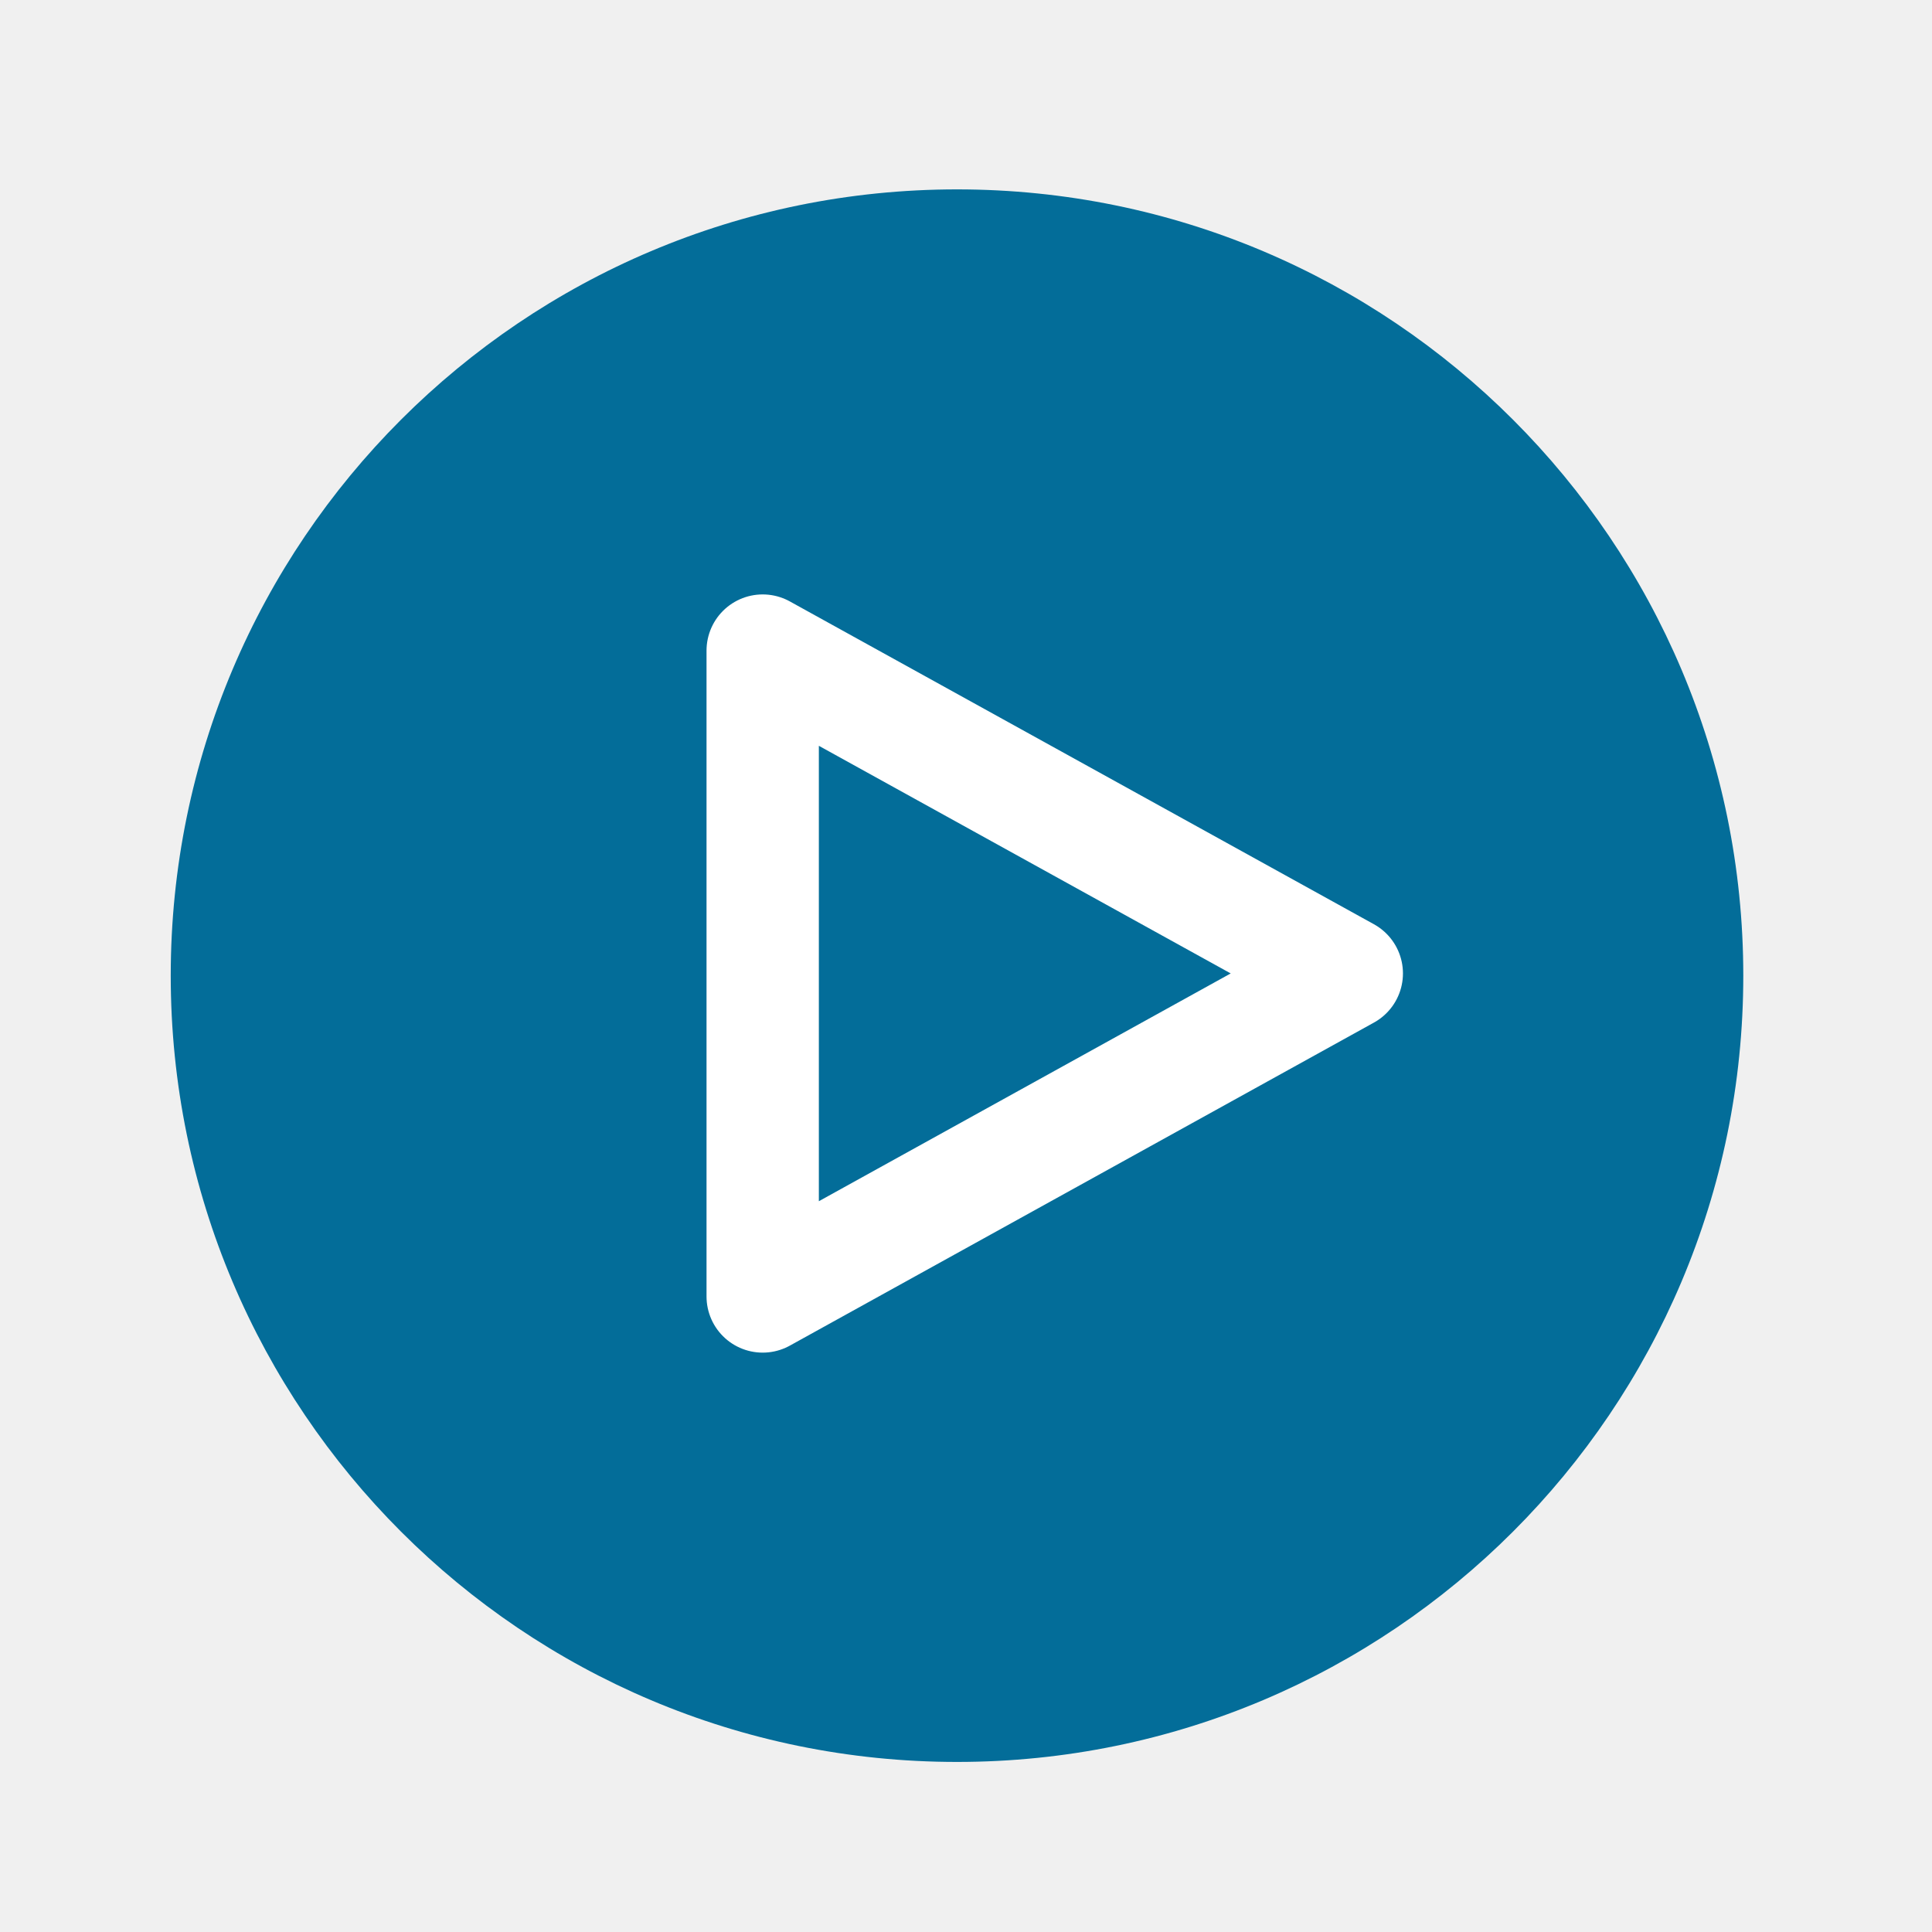
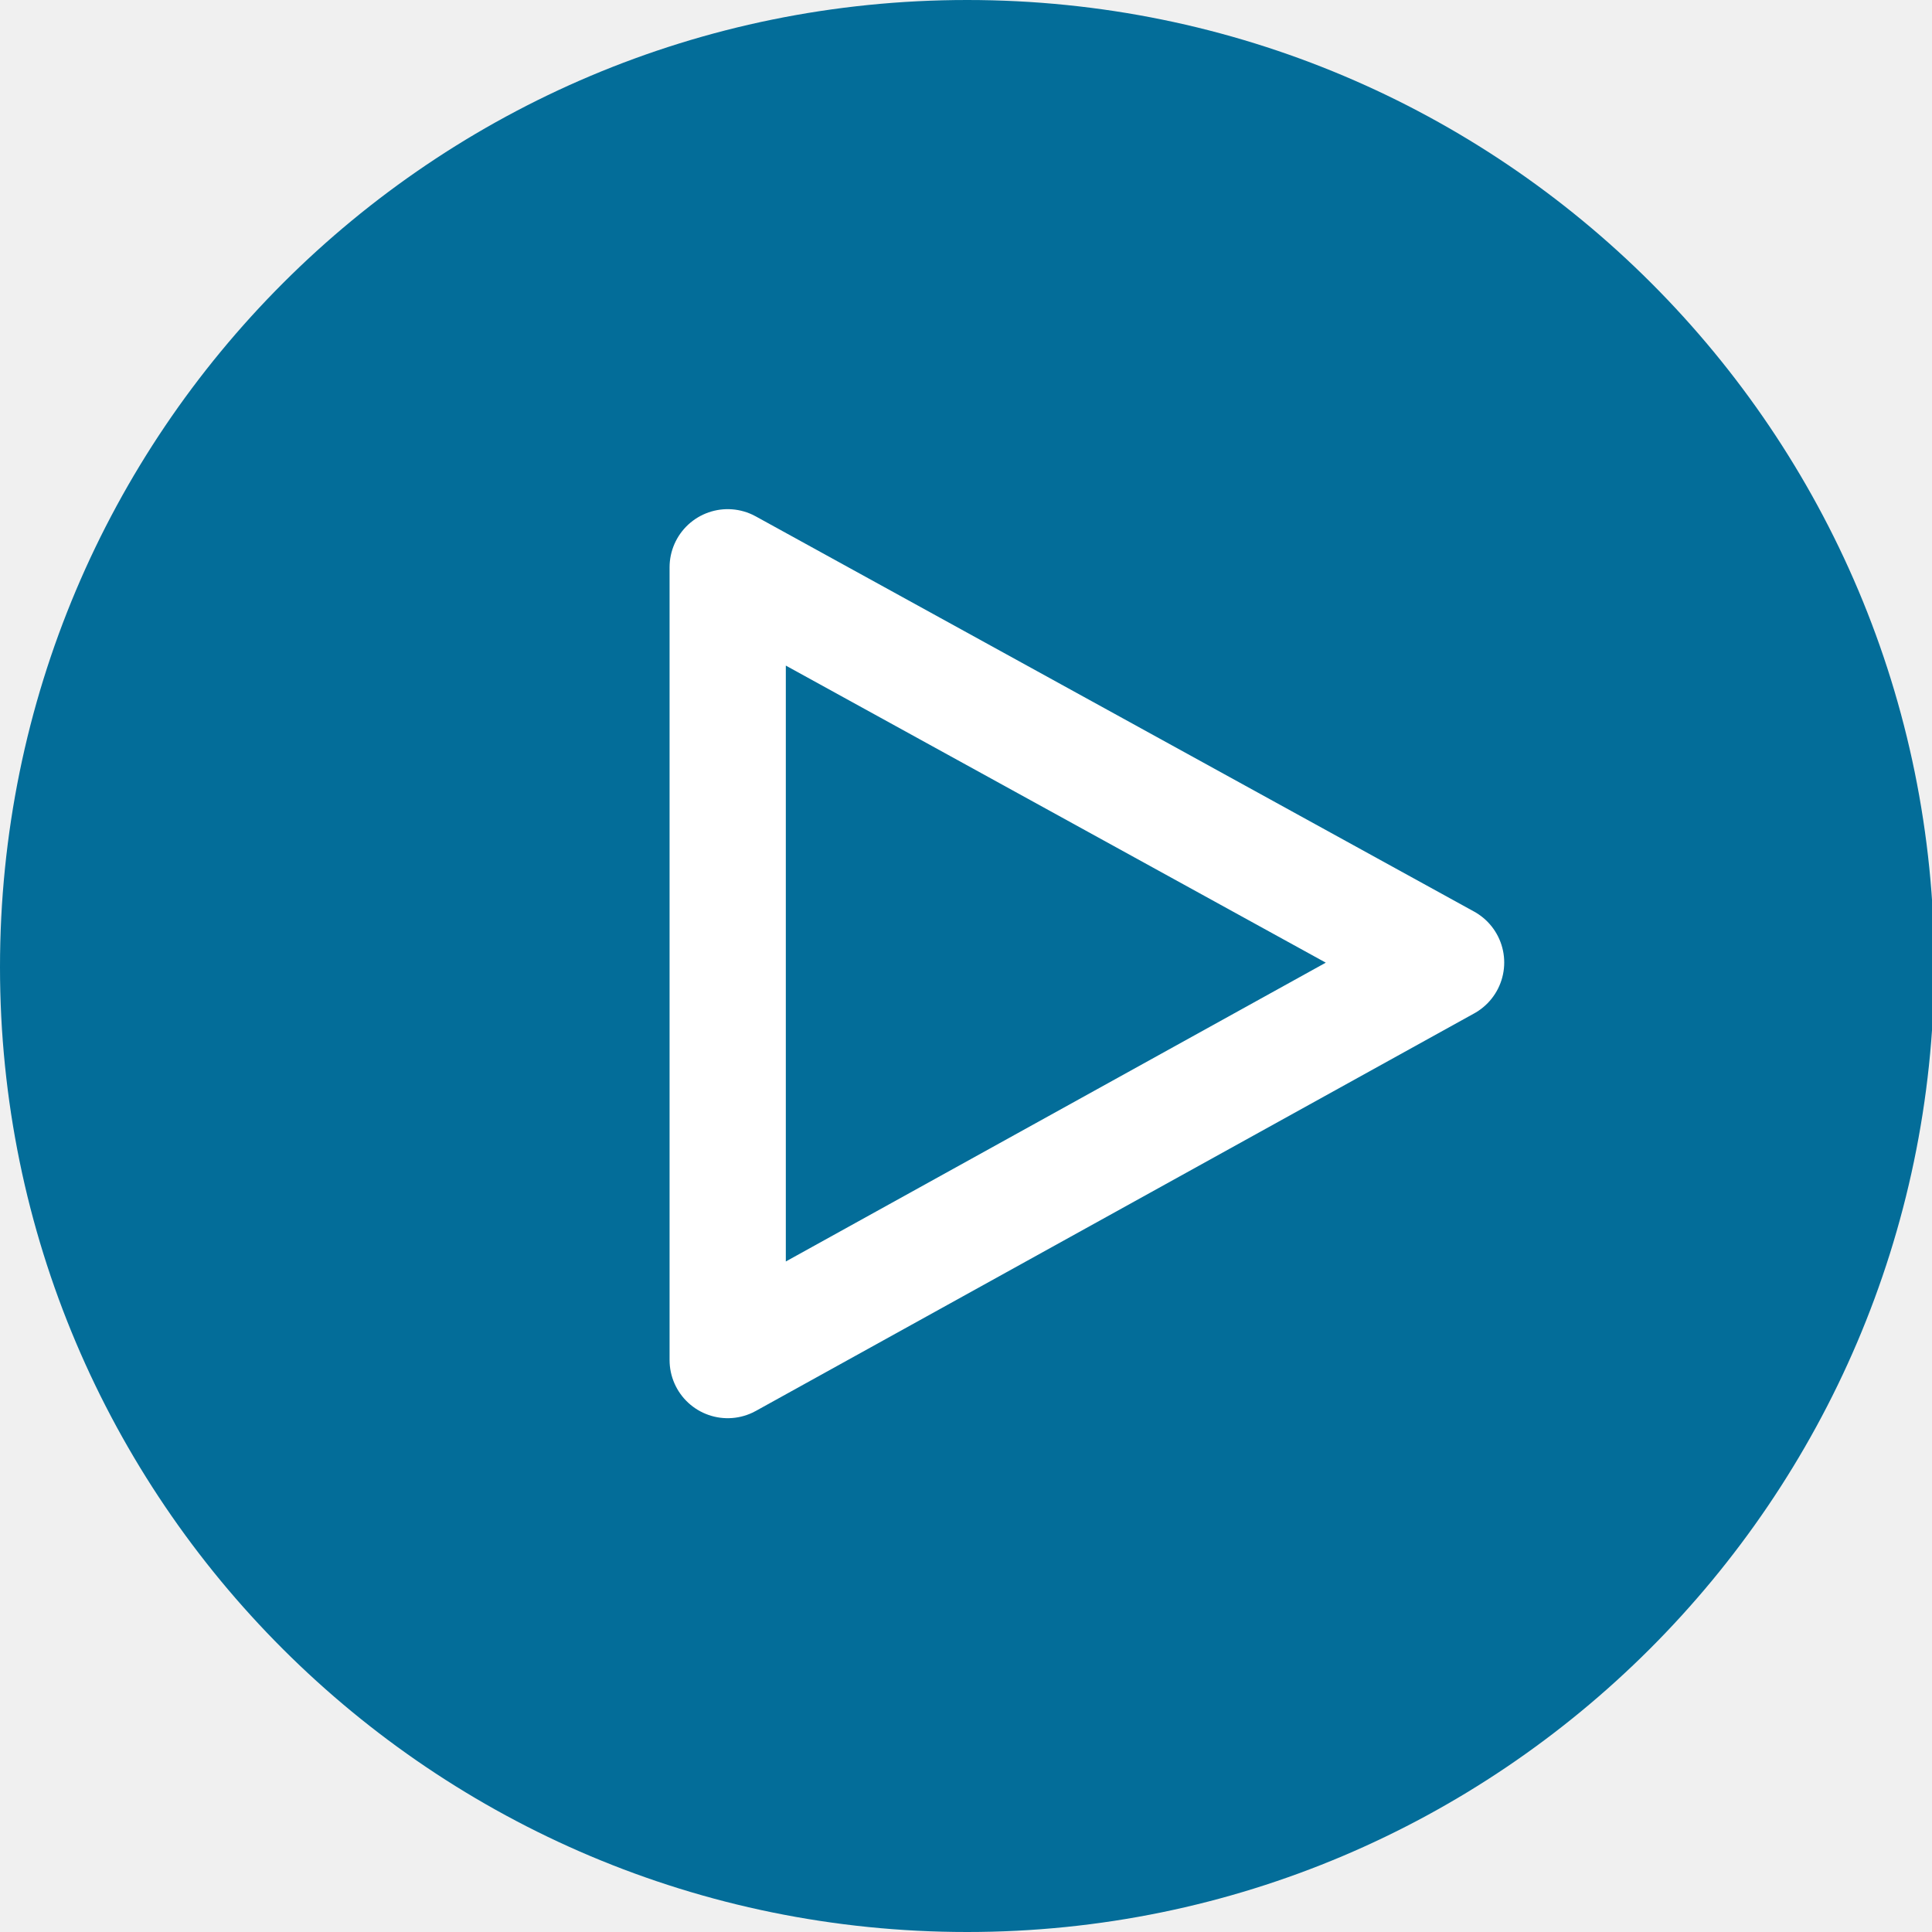
- <svg xmlns="http://www.w3.org/2000/svg" id="Ebene_1" data-name="Ebene 1" viewBox="0 0 86 86">
-   <defs>
-     <style>.cls-1{fill:#036d99;}.cls-2{fill:none;stroke:#fff;stroke-linecap:round;stroke-linejoin:round;stroke-width:5px;}</style>
-   </defs>
-   <g id="_Gruppe_" data-name="&lt;Gruppe&gt;">
-     <path class="cls-1" d="M42.6,78.43a35,35,0,1,1,35-35A35,35,0,0,1,42.6,78.43Z" />
-     <polygon class="cls-2" points="33.95 28.96 59.95 43.33 33.95 57.71 33.95 28.96" />
+ <svg xmlns="http://www.w3.org/2000/svg" version="1.1" id="Ebene_1" x="0px" y="0px" viewBox="0 0 83.1 83.1" style="enable-background:new 0 0 83.1 83.1;" xml:space="preserve">
+   <style type="text/css">
+ 	.st0{fill:#036D99;}
+ 	.st1{display:none;fill:none;stroke:#FFFFFF;stroke-width:2;stroke-linecap:round;stroke-miterlimit:10;}
+ 	.st2{fill:none;stroke:#FFFFFF;stroke-width:5;stroke-linecap:round;stroke-miterlimit:10;}
+ 	.st3{fill:none;stroke:#FFFFFF;stroke-width:6;stroke-linecap:round;stroke-miterlimit:10;}
+ 	.st4{display:none;fill:none;stroke:#FFFFFF;stroke-width:6;stroke-linecap:round;stroke-miterlimit:10;}
+ 	.st5{fill:#F35800;}
+ 	.st6{display:none;fill:none;stroke:#FFFFFF;stroke-width:5.52;stroke-miterlimit:10;}
+ 	.st7{fill:#898989;}
+ 	.st8{display:none;}
+ 	.st9{fill:none;stroke:#FFFFFF;stroke-width:1.84;stroke-linecap:round;stroke-miterlimit:10;}
+ 	.st10{display:inline;fill:none;stroke:#FFFFFF;stroke-width:6;stroke-linecap:round;stroke-miterlimit:10;}
+ 	.st11{display:inline;fill:none;stroke:#FFFFFF;stroke-width:6;stroke-linecap:round;stroke-linejoin:round;stroke-miterlimit:10;}
+ 	.st12{display:inline;fill:none;stroke:#FFFFFF;stroke-width:4;stroke-linecap:round;stroke-linejoin:round;stroke-miterlimit:10;}
+ 	.st13{display:inline;}
+ 	.st14{fill:none;stroke:#FFFFFF;stroke-width:4;stroke-linecap:round;stroke-linejoin:round;stroke-miterlimit:10;}
+ 	
+ 		.st15{display:inline;fill:#FFFFFF;stroke:#FFFFFF;stroke-width:4;stroke-linecap:round;stroke-linejoin:round;stroke-miterlimit:10;}
+ 	.st16{opacity:0.5;}
+ 	.st17{fill:none;stroke:#444444;stroke-width:4;stroke-linecap:round;stroke-linejoin:round;stroke-miterlimit:10;}
+ 	.st18{fill:#444444;stroke:#444444;stroke-width:4;stroke-linecap:round;stroke-linejoin:round;stroke-miterlimit:10;}
+ 	.st19{fill:#FFFFFF;stroke:#444444;stroke-width:6;stroke-linecap:round;stroke-linejoin:round;stroke-miterlimit:10;}
+ 	.st20{fill:#026D99;}
+ 	.st21{fill:#FFFFFF;stroke:#FFFFFF;stroke-width:4;stroke-linecap:round;stroke-linejoin:round;stroke-miterlimit:10;}
+ 	.st22{fill:#FFFFFF;stroke:#FFFFFF;stroke-width:6;stroke-linecap:round;stroke-linejoin:round;stroke-miterlimit:10;}
+ 	.st23{fill:none;stroke:#FFFFFF;stroke-width:5;stroke-linecap:round;stroke-linejoin:round;stroke-miterlimit:10;}
+ 	.st24{fill:none;stroke:#B2B2B2;stroke-width:4;stroke-linecap:round;stroke-miterlimit:10;stroke-dasharray:0,10;}
+ 	.st25{fill:none;stroke:#F35800;stroke-width:10;stroke-linecap:round;stroke-miterlimit:10;}
+ 	.st26{fill:none;stroke:#036D99;stroke-width:8;stroke-linecap:round;stroke-miterlimit:10;}
+ 	.st27{display:inline;fill:none;stroke:#036D99;stroke-width:8;stroke-linecap:round;stroke-miterlimit:10;}
+ 	.st28{fill:none;stroke:#F3B100;stroke-width:10;stroke-linecap:round;stroke-miterlimit:10;}
+ </style>
+   <g id="XMLID_7_">
+     <g>
+       <g>
+         <g>
+           <path class="st0" d="M41.6,83.1C18.6,83.1,0,64.5,0,41.6C0,18.6,18.6,0,41.6,0s41.6,18.6,41.6,41.6      C83.1,64.5,64.5,83.1,41.6,83.1z" />
+         </g>
+       </g>
+     </g>
+     <polygon class="st23" points="31.3,24.4 62.2,41.4 31.3,58.5  " />
  </g>
</svg>
